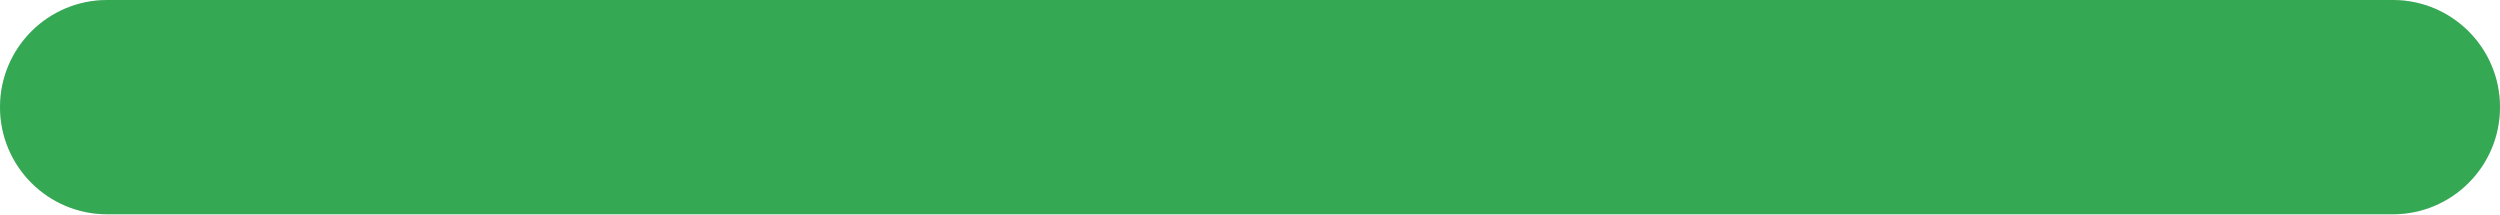
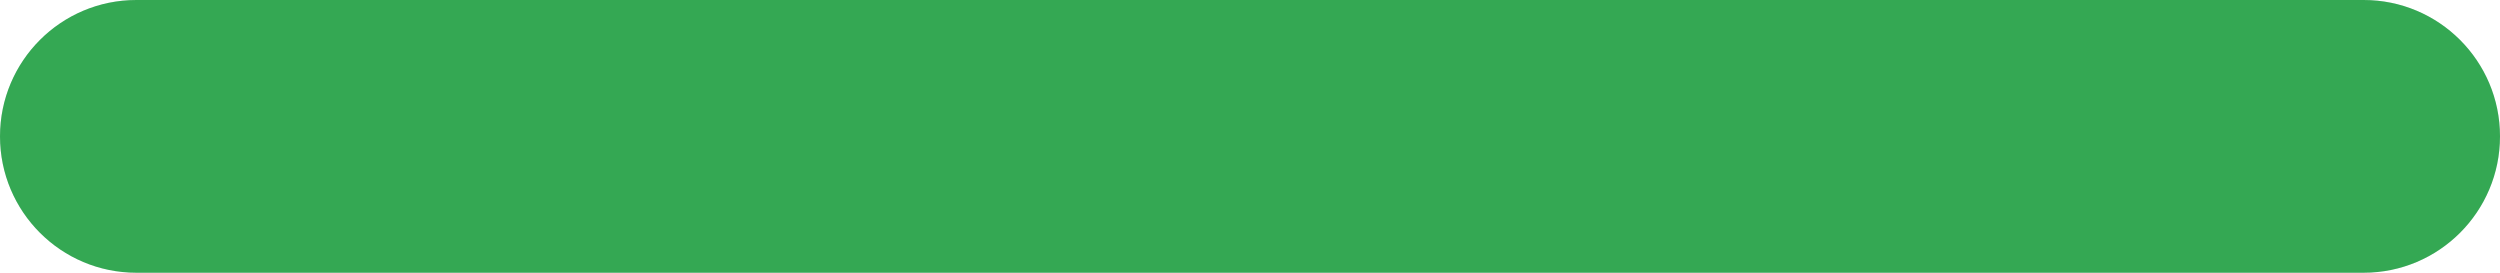
- <svg xmlns="http://www.w3.org/2000/svg" width="140" height="12" viewBox="0 0 140 12">
-   <rect width="140" height="12" rx="6" fill="#e8eaed" />
-   <rect width="140" height="12" rx="6" fill="#34a853" />
+ <svg xmlns="http://www.w3.org/2000/svg" width="110" height="12" viewBox="0 0 110 12">
+   <rect width="110" height="12" rx="6" fill="#e8eaed" />
+   <rect width="110" height="12" rx="6" fill="#34a853" />
</svg>
